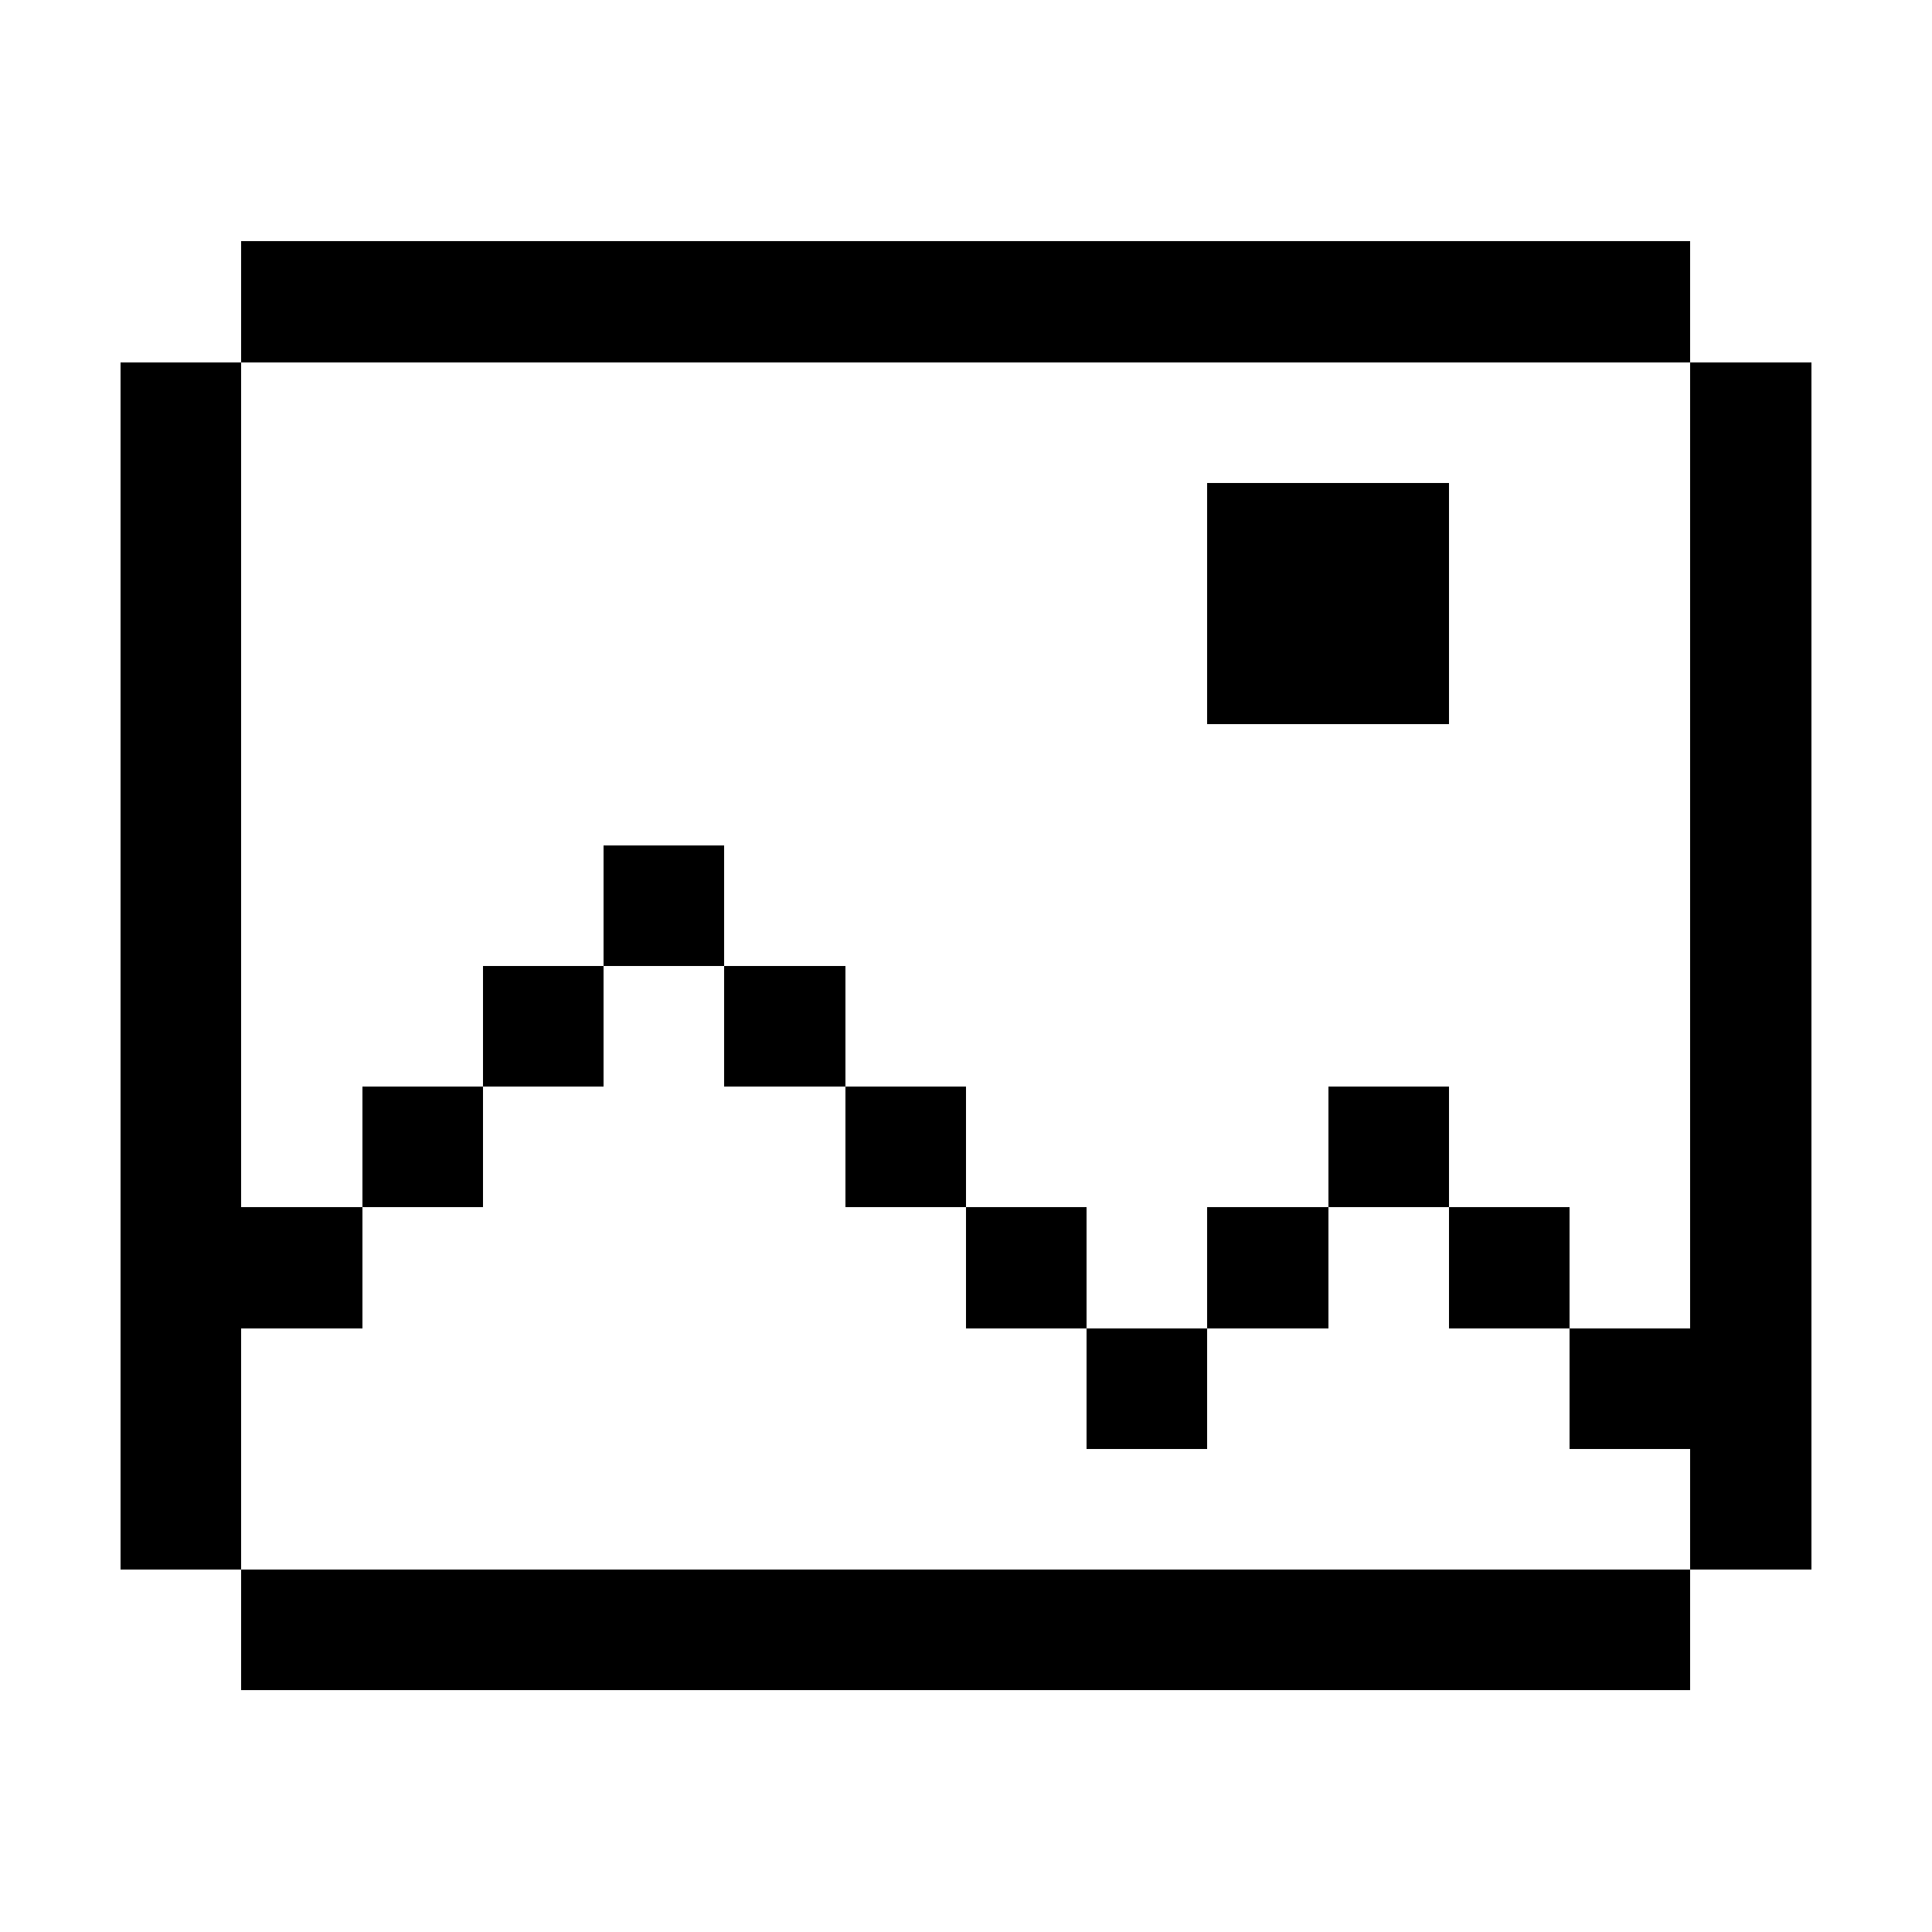
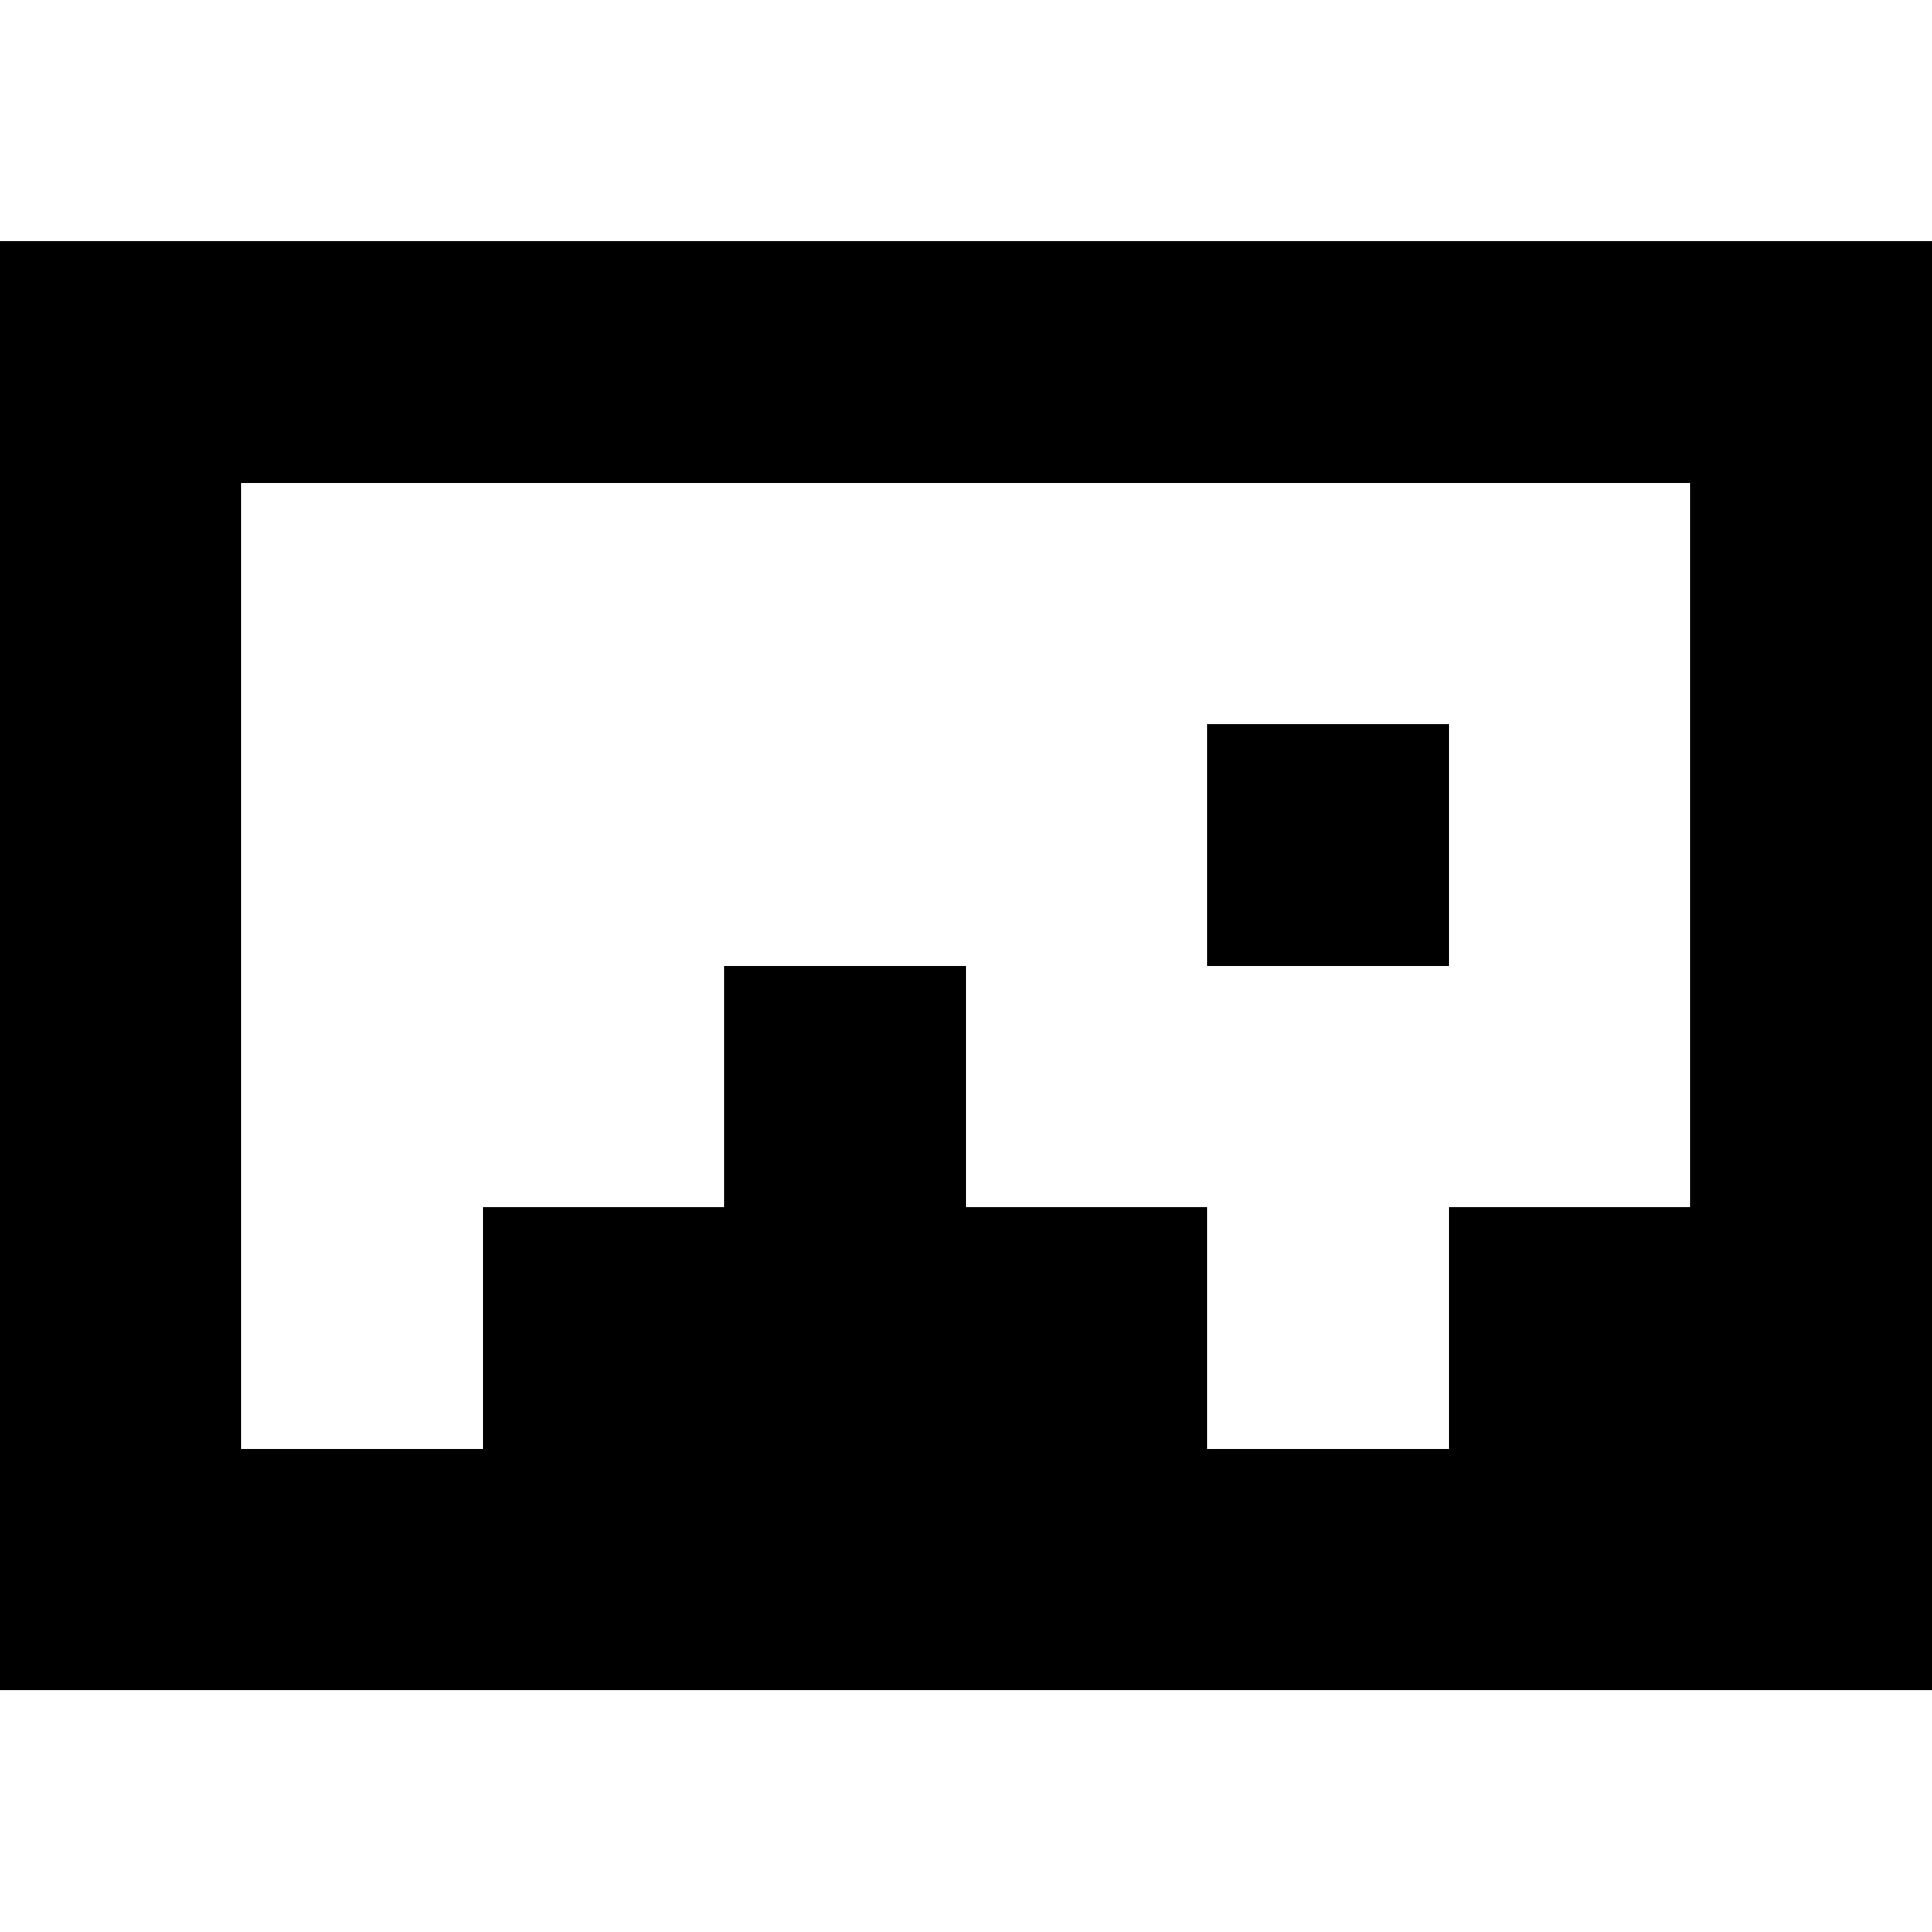
<svg xmlns="http://www.w3.org/2000/svg" width="16" height="16" viewBox="0 0 16 16" fill="currentColor" shape-rendering="crispEdges">
-   <path d="M2 2h12v1h-12zM1 3h1v7h-1zM14 3h1v8h-1zM10 4h2v2h-2zM5 7h1v1h-1zM4 8h1v1h-1zM6 8h1v1h-1zM3 9h1v1h-1zM7 9h1v1h-1zM11 9h1v1h-1zM1 10h2v1h-2zM8 10h1v1h-1zM10 10h1v1h-1zM12 10h1v1h-1zM1 11h1v2h-1zM9 11h1v1h-1zM13 11h2v1h-2zM14 12h1v1h-1zM2 13h12v1h-12z" />
+   <path d="M0 2h16v2h-16zM0 4h2v2h-2zM14 4h2v2h-2zM0 6h2v2h-2zM10 6h2v2h-2zM14 6h2v2h-2zM0 8h2v2h-2zM6 8h2v2h-2zM14 8h2v2h-2zM0 10h2v2h-2zM4 10h6v2h-6zM12 10h4v2h-4zM0 12h16v2h-16z" />
</svg>
